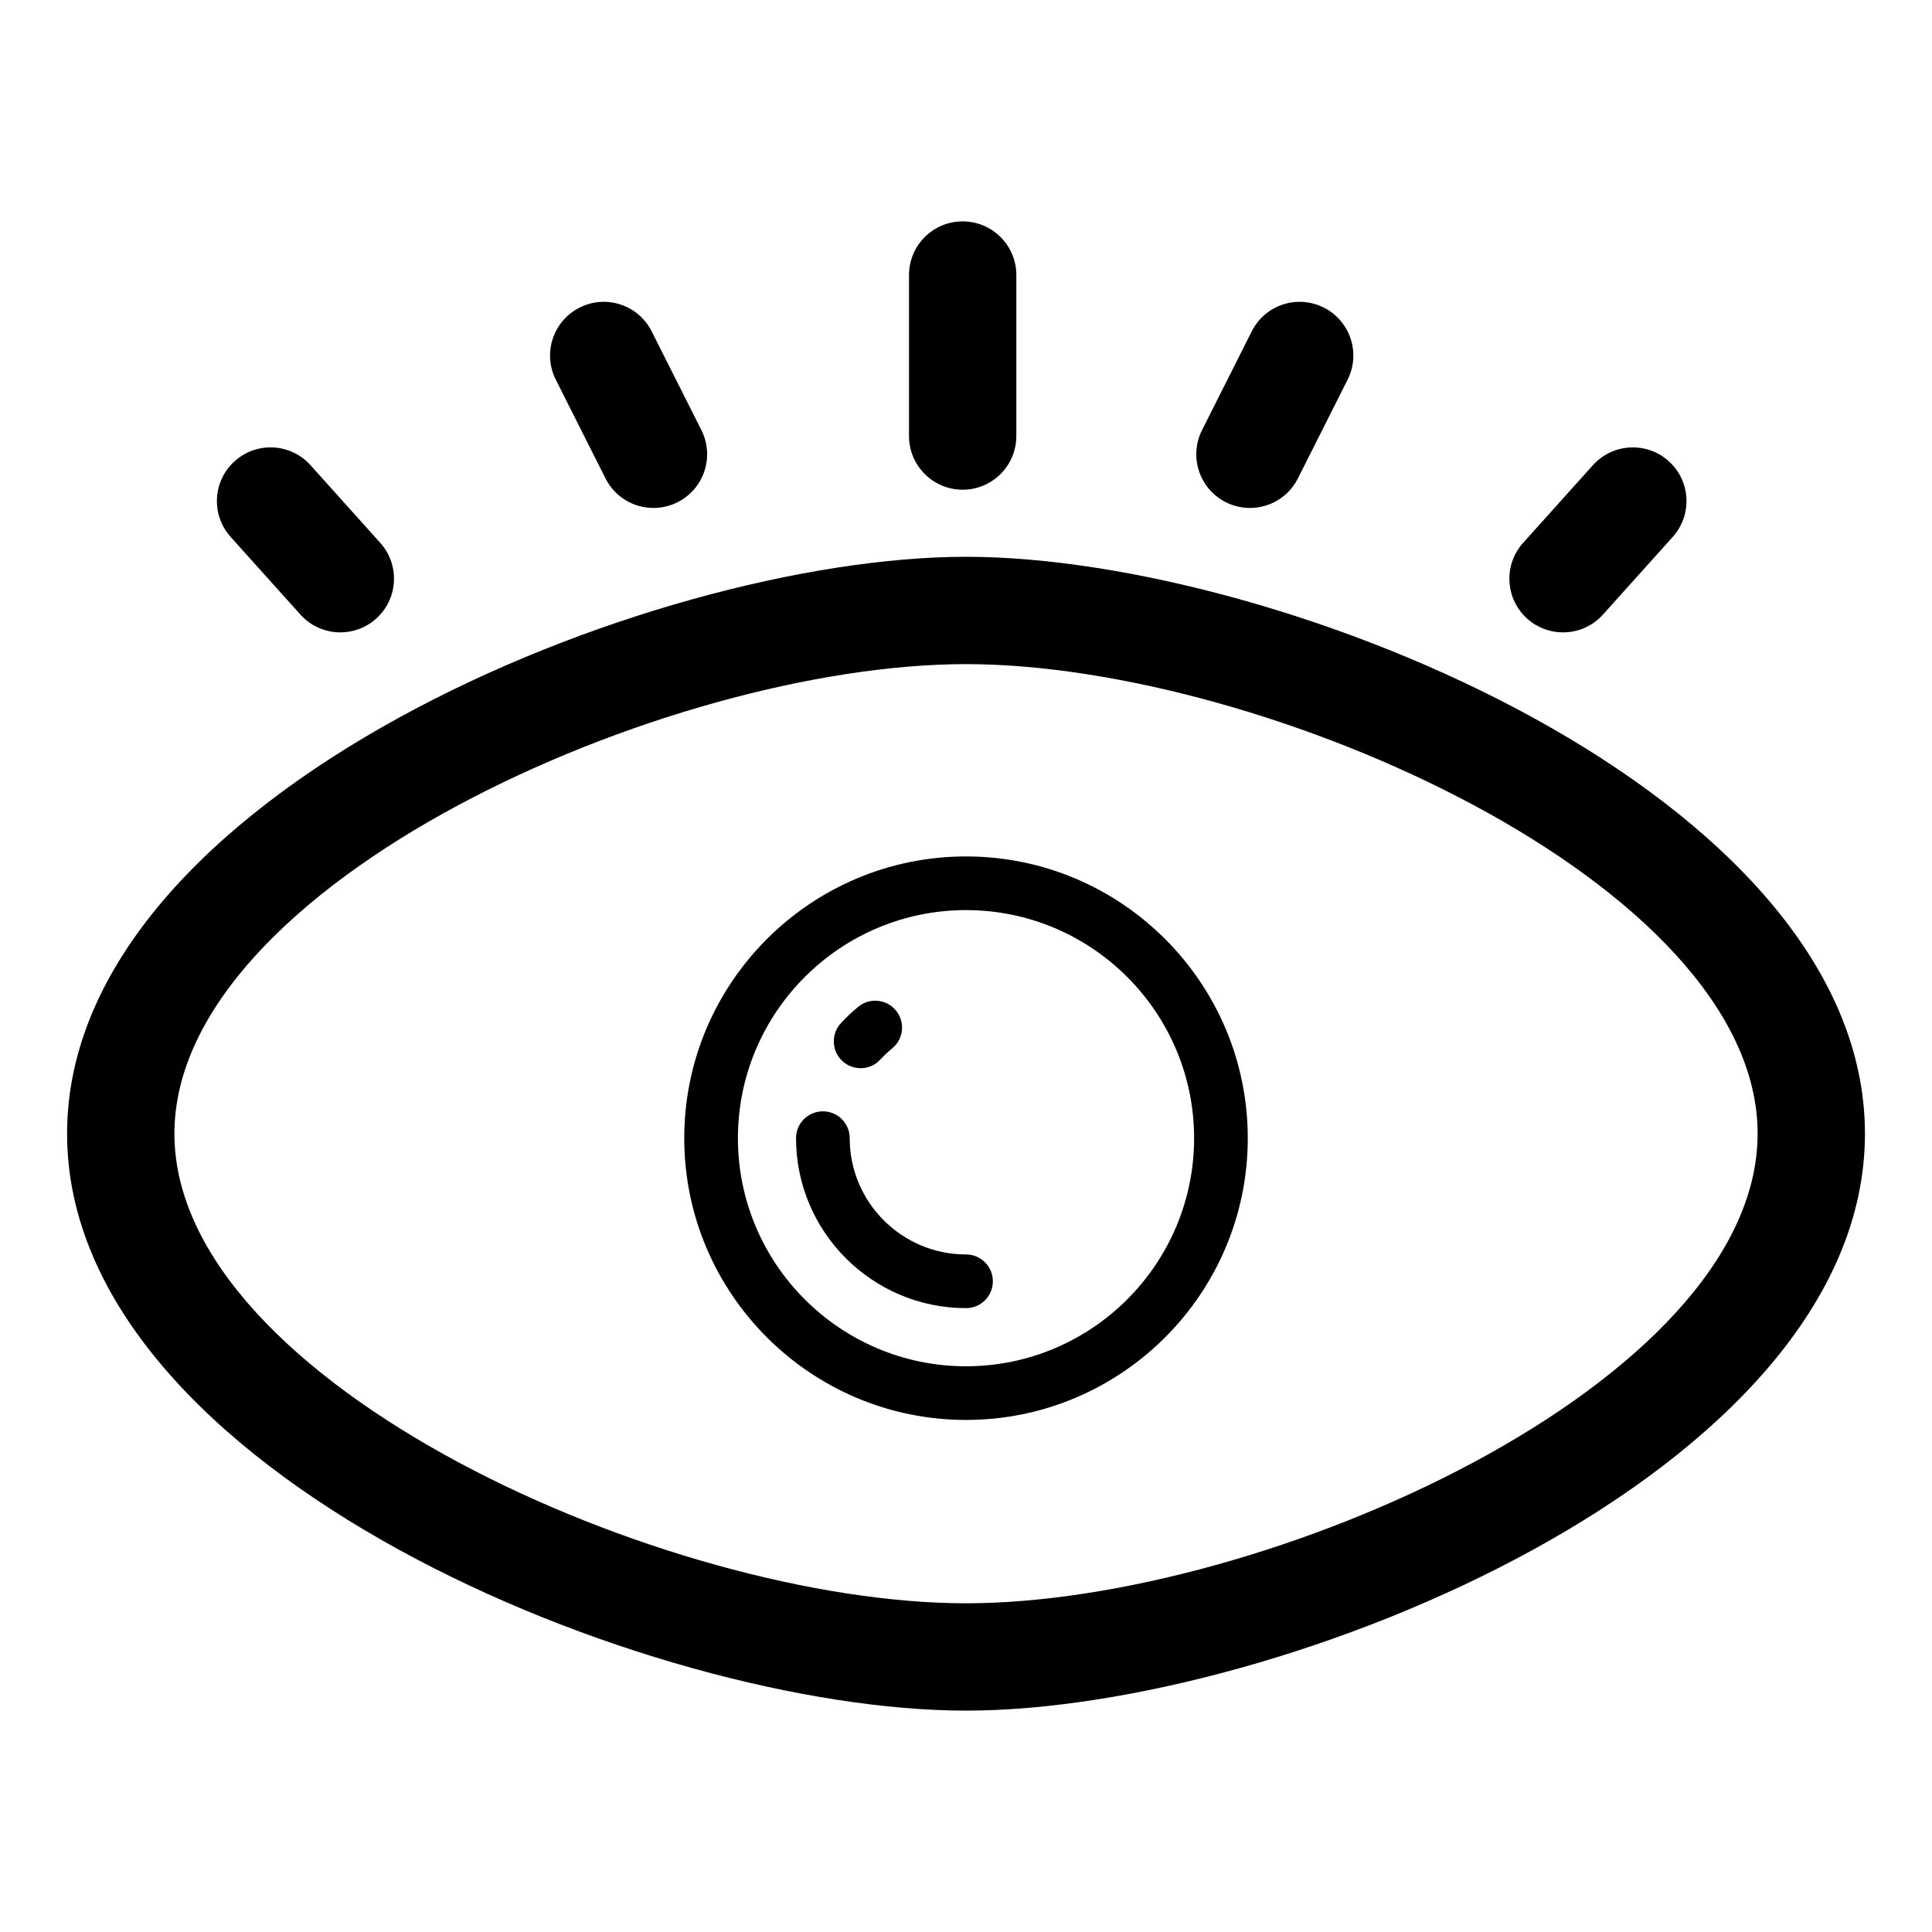
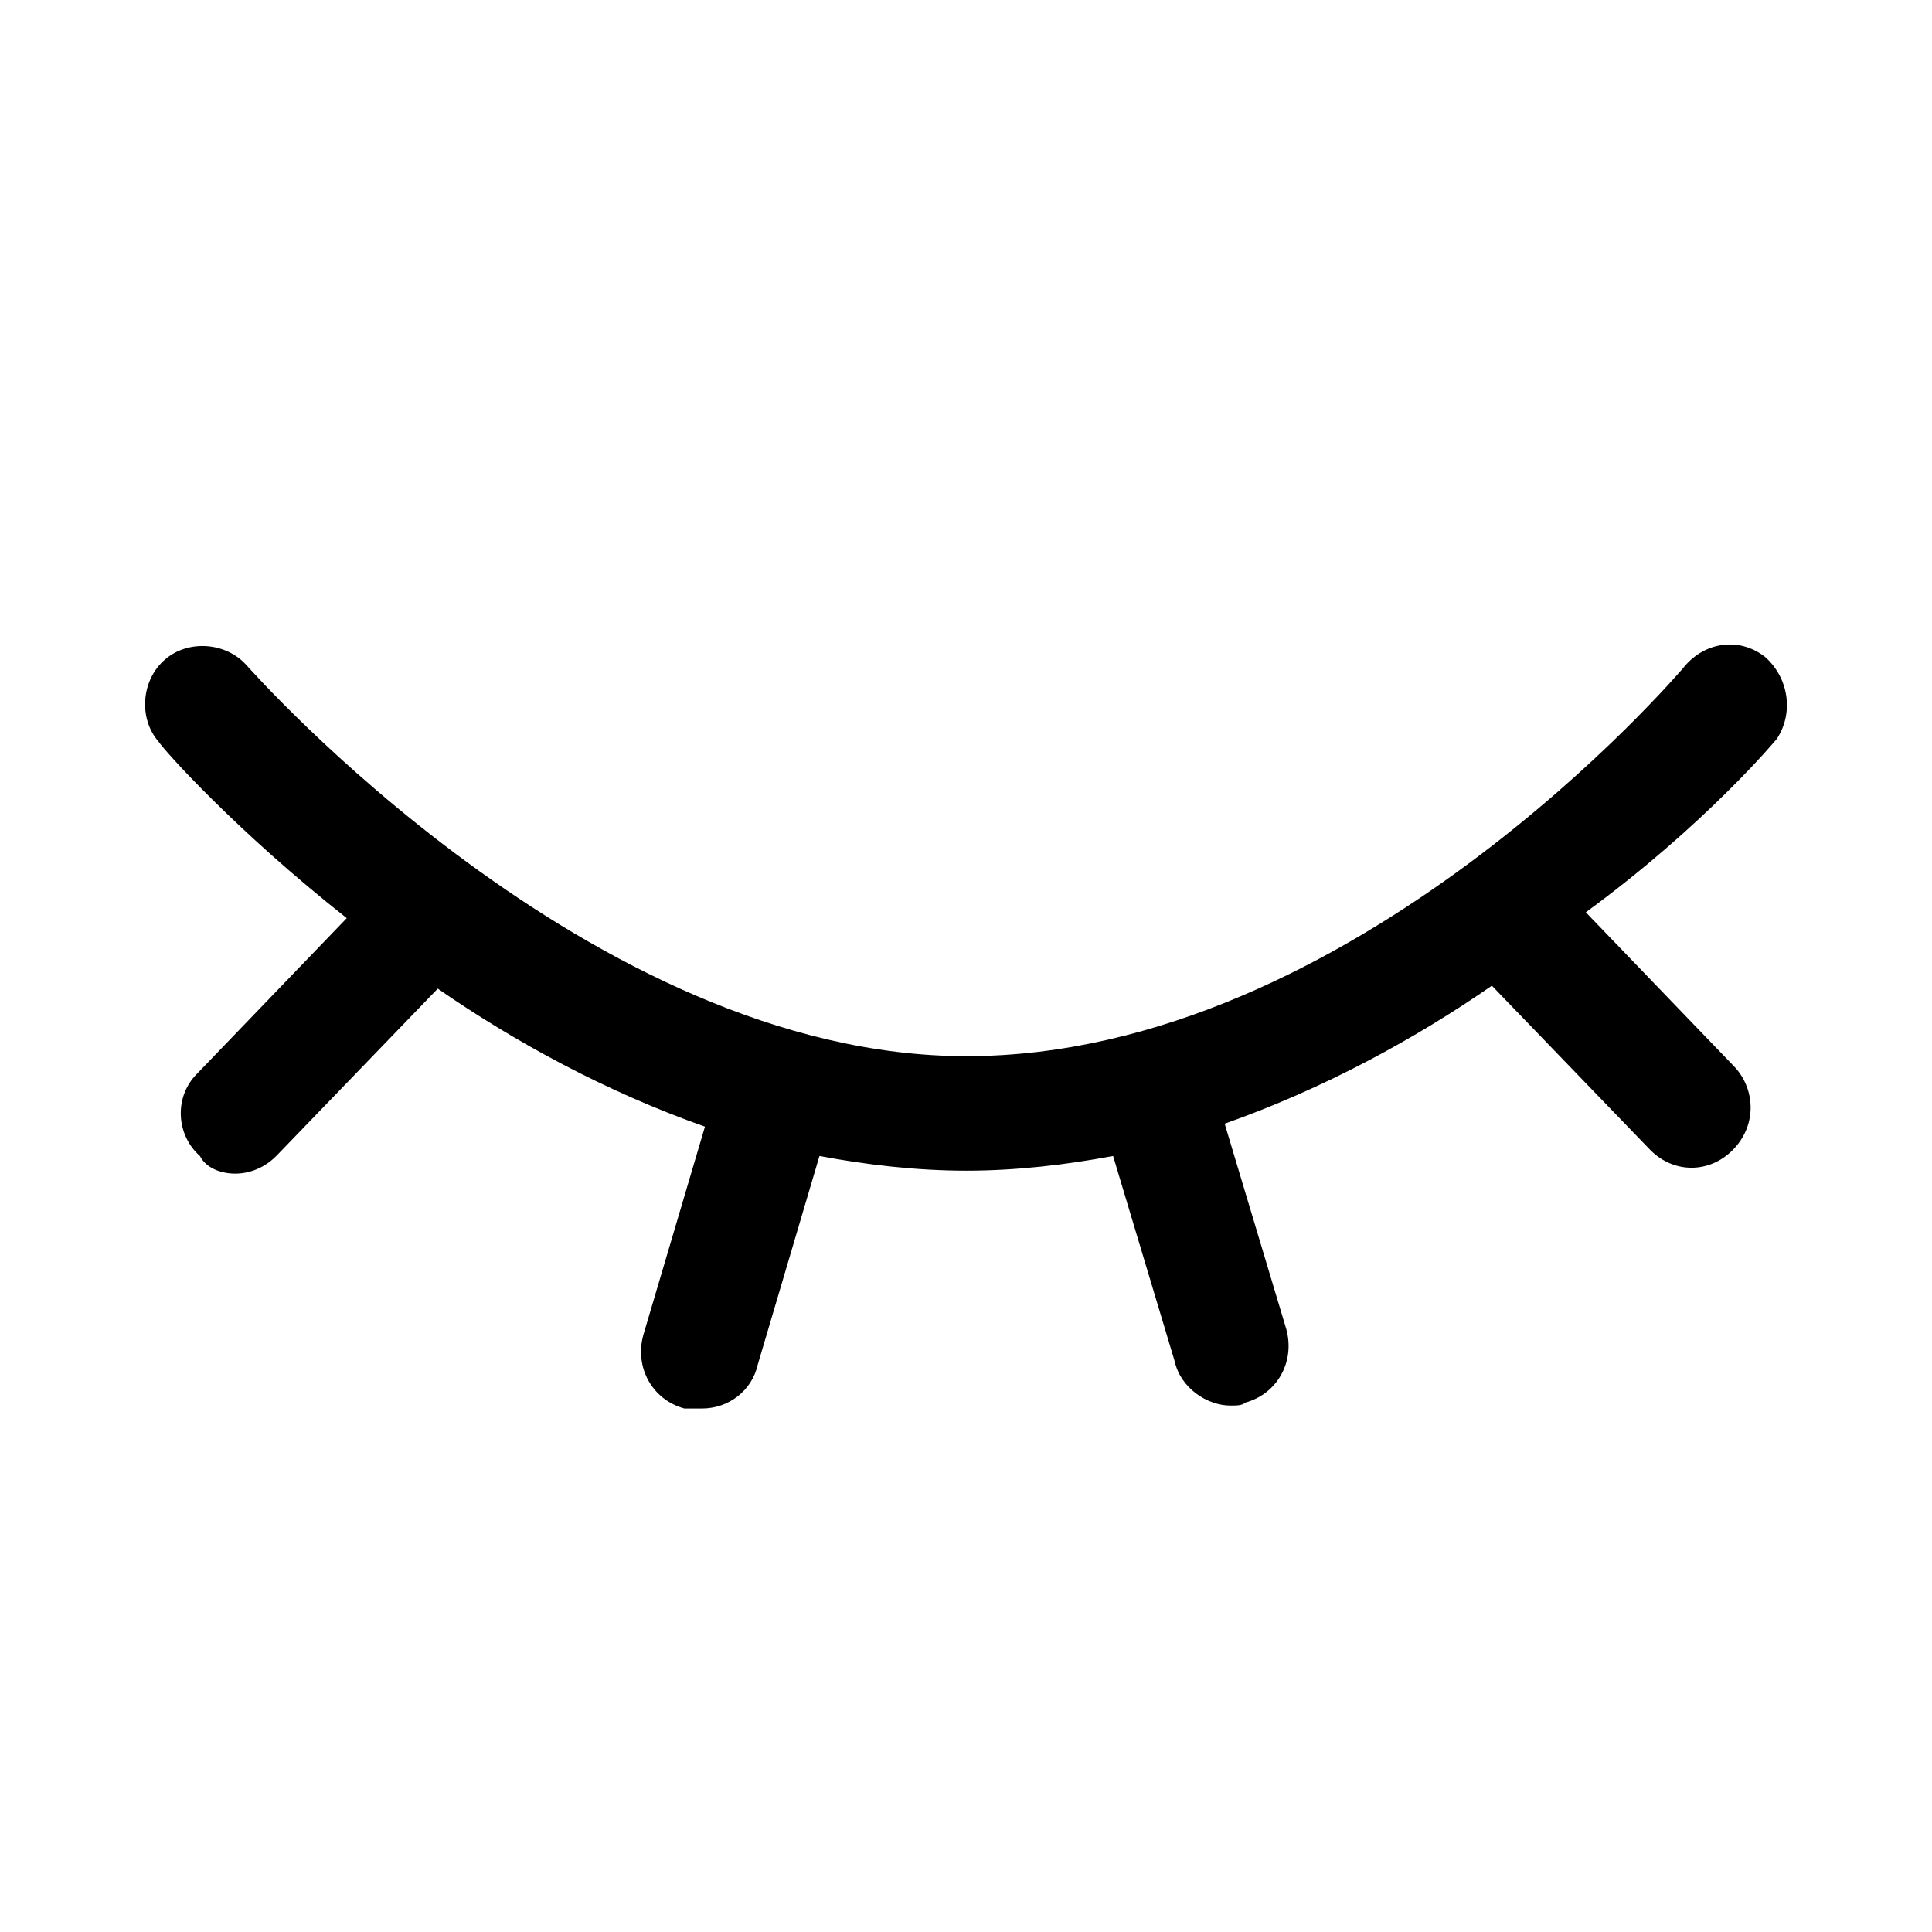
- <svg xmlns="http://www.w3.org/2000/svg" t="1509611243583" class="icon" style="" viewBox="0 0 1024 1024" version="1.1" p-id="1570" width="200" height="200">
+ <svg xmlns="http://www.w3.org/2000/svg" t="1503993826520" class="icon" style="" viewBox="0 0 1024 1024" version="1.1" p-id="7878" width="64" height="64">
  <defs>
    <style type="text/css" />
  </defs>
-   <path d="M512.014 906.667C344.647 906.667 35.556 780.558 35.556 600.889c0-179.684 309.092-305.778 476.459-305.778 167.339 0 476.444 126.094 476.444 305.778C988.459 780.558 679.353 906.667 512.014 906.667zM512.014 352C353.934 352 92.444 468.324 92.444 600.889c0 132.551 261.504 248.889 419.57 248.889 158.052 0 419.556-116.338 419.556-248.889C931.57 468.324 670.066 352 512.014 352z" p-id="1571" />
-   <path d="M512.014 752.597c-82.361 0-149.348-66.972-149.348-149.333 0-82.347 67.001-149.333 149.348-149.333 82.332 0 149.333 66.987 149.333 149.333C661.348 685.625 594.347 752.597 512.014 752.597zM512.014 482.375c-66.674 0-120.903 54.244-120.903 120.889 0 66.674 54.229 120.889 120.903 120.889 66.645 0 120.889-54.229 120.889-120.889C632.903 536.619 578.66 482.375 512.014 482.375z" p-id="1572" />
-   <path d="M456.149 566.172c-3.442 0-6.884-1.252-9.628-3.755-5.774-5.333-6.158-14.336-0.839-20.11 2.844-3.086 5.902-6.002 9.159-8.661 6.087-5.006 15.047-4.139 20.025 1.948 5.006 6.059 4.124 15.033-1.934 20.025-2.247 1.835-4.366 3.84-6.315 5.945C463.815 564.622 459.975 566.172 456.149 566.172z" p-id="1573" />
-   <path d="M512.014 693.333c-49.692 0-90.098-40.42-90.098-90.084 0-7.865 6.372-14.222 14.222-14.222 7.865 0 14.222 6.357 14.222 14.222 0 34.005 27.662 61.639 61.653 61.639 7.865 0 14.222 6.357 14.222 14.222S519.879 693.333 512.014 693.333z" p-id="1574" />
-   <path d="M510.236 259.556c-15.716 0-28.444-12.743-28.444-28.444l0-85.333c0-15.701 12.729-28.444 28.444-28.444 15.701 0 28.444 12.743 28.444 28.444l0 85.333C538.681 246.812 525.924 259.556 510.236 259.556z" p-id="1575" />
-   <path d="M346.354 269.227c-10.411 0-20.437-5.717-25.429-15.659l-26.34-52.338c-7.068-14.037-1.422-31.132 12.629-38.201 14.009-7.083 31.118-1.436 38.201 12.615l26.34 52.338c7.054 14.037 1.408 31.132-12.629 38.201C355.015 268.245 350.649 269.227 346.354 269.227z" p-id="1576" />
-   <path d="M180.395 335.175c-7.794 0-15.559-3.186-21.163-9.429l-36.978-41.159c-10.496-11.691-9.543-29.682 2.148-40.164 11.662-10.524 29.653-9.557 40.164 2.133l36.978 41.159c10.496 11.691 9.529 29.682-2.148 40.164C193.963 332.772 187.164 335.175 180.395 335.175z" p-id="1577" />
-   <path d="M662.485 269.227c-4.309 0-8.661-0.967-12.772-3.044-14.023-7.054-19.669-24.149-12.615-38.201l26.34-52.338c7.026-14.009 24.107-19.712 38.201-12.615 14.023 7.054 19.698 24.149 12.615 38.201l-26.34 52.338C682.937 263.495 672.896 269.227 662.485 269.227z" p-id="1578" />
-   <path d="M828.43 335.175c-6.756 0-13.554-2.404-19.001-7.296-11.662-10.482-12.644-28.473-2.133-40.164l36.978-41.159c10.496-11.662 28.473-12.658 40.164-2.133 11.691 10.482 12.644 28.473 2.133 40.164l-36.978 41.159C843.989 332.004 836.238 335.175 828.43 335.175z" p-id="1579" />
+   <path d="M941.677 391.71c9.338-14.006 6.225-32.681-6.225-43.575-14.006-10.894-32.681-7.781-43.575 6.225-1.556 1.556-174.301 205.427-379.727 205.427-199.201 0-379.727-205.427-381.284-206.982-10.894-12.451-31.125-14.006-43.575-3.113-12.451 10.894-14.006 31.125-3.113 43.575 3.113 4.668 40.463 46.687 99.6 93.376l-79.37 82.482c-12.451 12.451-10.894 32.681 1.556 43.575 3.113 6.225 10.894 9.338 18.675 9.338 7.781 0 15.562-3.113 21.787-9.338l85.594-88.706c40.463 28.013 88.706 54.47 141.619 73.144L340.959 707.632c-4.668 17.119 4.669 34.238 21.787 38.906h9.338c14.006 0 26.457-9.338 29.568-23.344l32.681-110.495c24.9 4.668 51.357 7.781 77.813 7.781s52.913-3.113 77.813-7.781l32.681 108.938c3.113 14.006 17.119 23.344 29.569 23.344 3.113 0 6.225 0 7.781-1.556 17.119-4.669 26.457-21.787 21.788-38.906l-32.681-108.938c52.913-18.675 101.157-45.132 141.619-73.144l84.038 87.151c6.225 6.225 14.006 9.338 21.787 9.338 7.781 0 15.562-3.113 21.787-9.338 12.451-12.451 12.451-31.125 1.556-43.575l-79.37-82.482c63.808-46.688 101.159-91.82 101.159-91.82z" p-id="7879" />
</svg>
